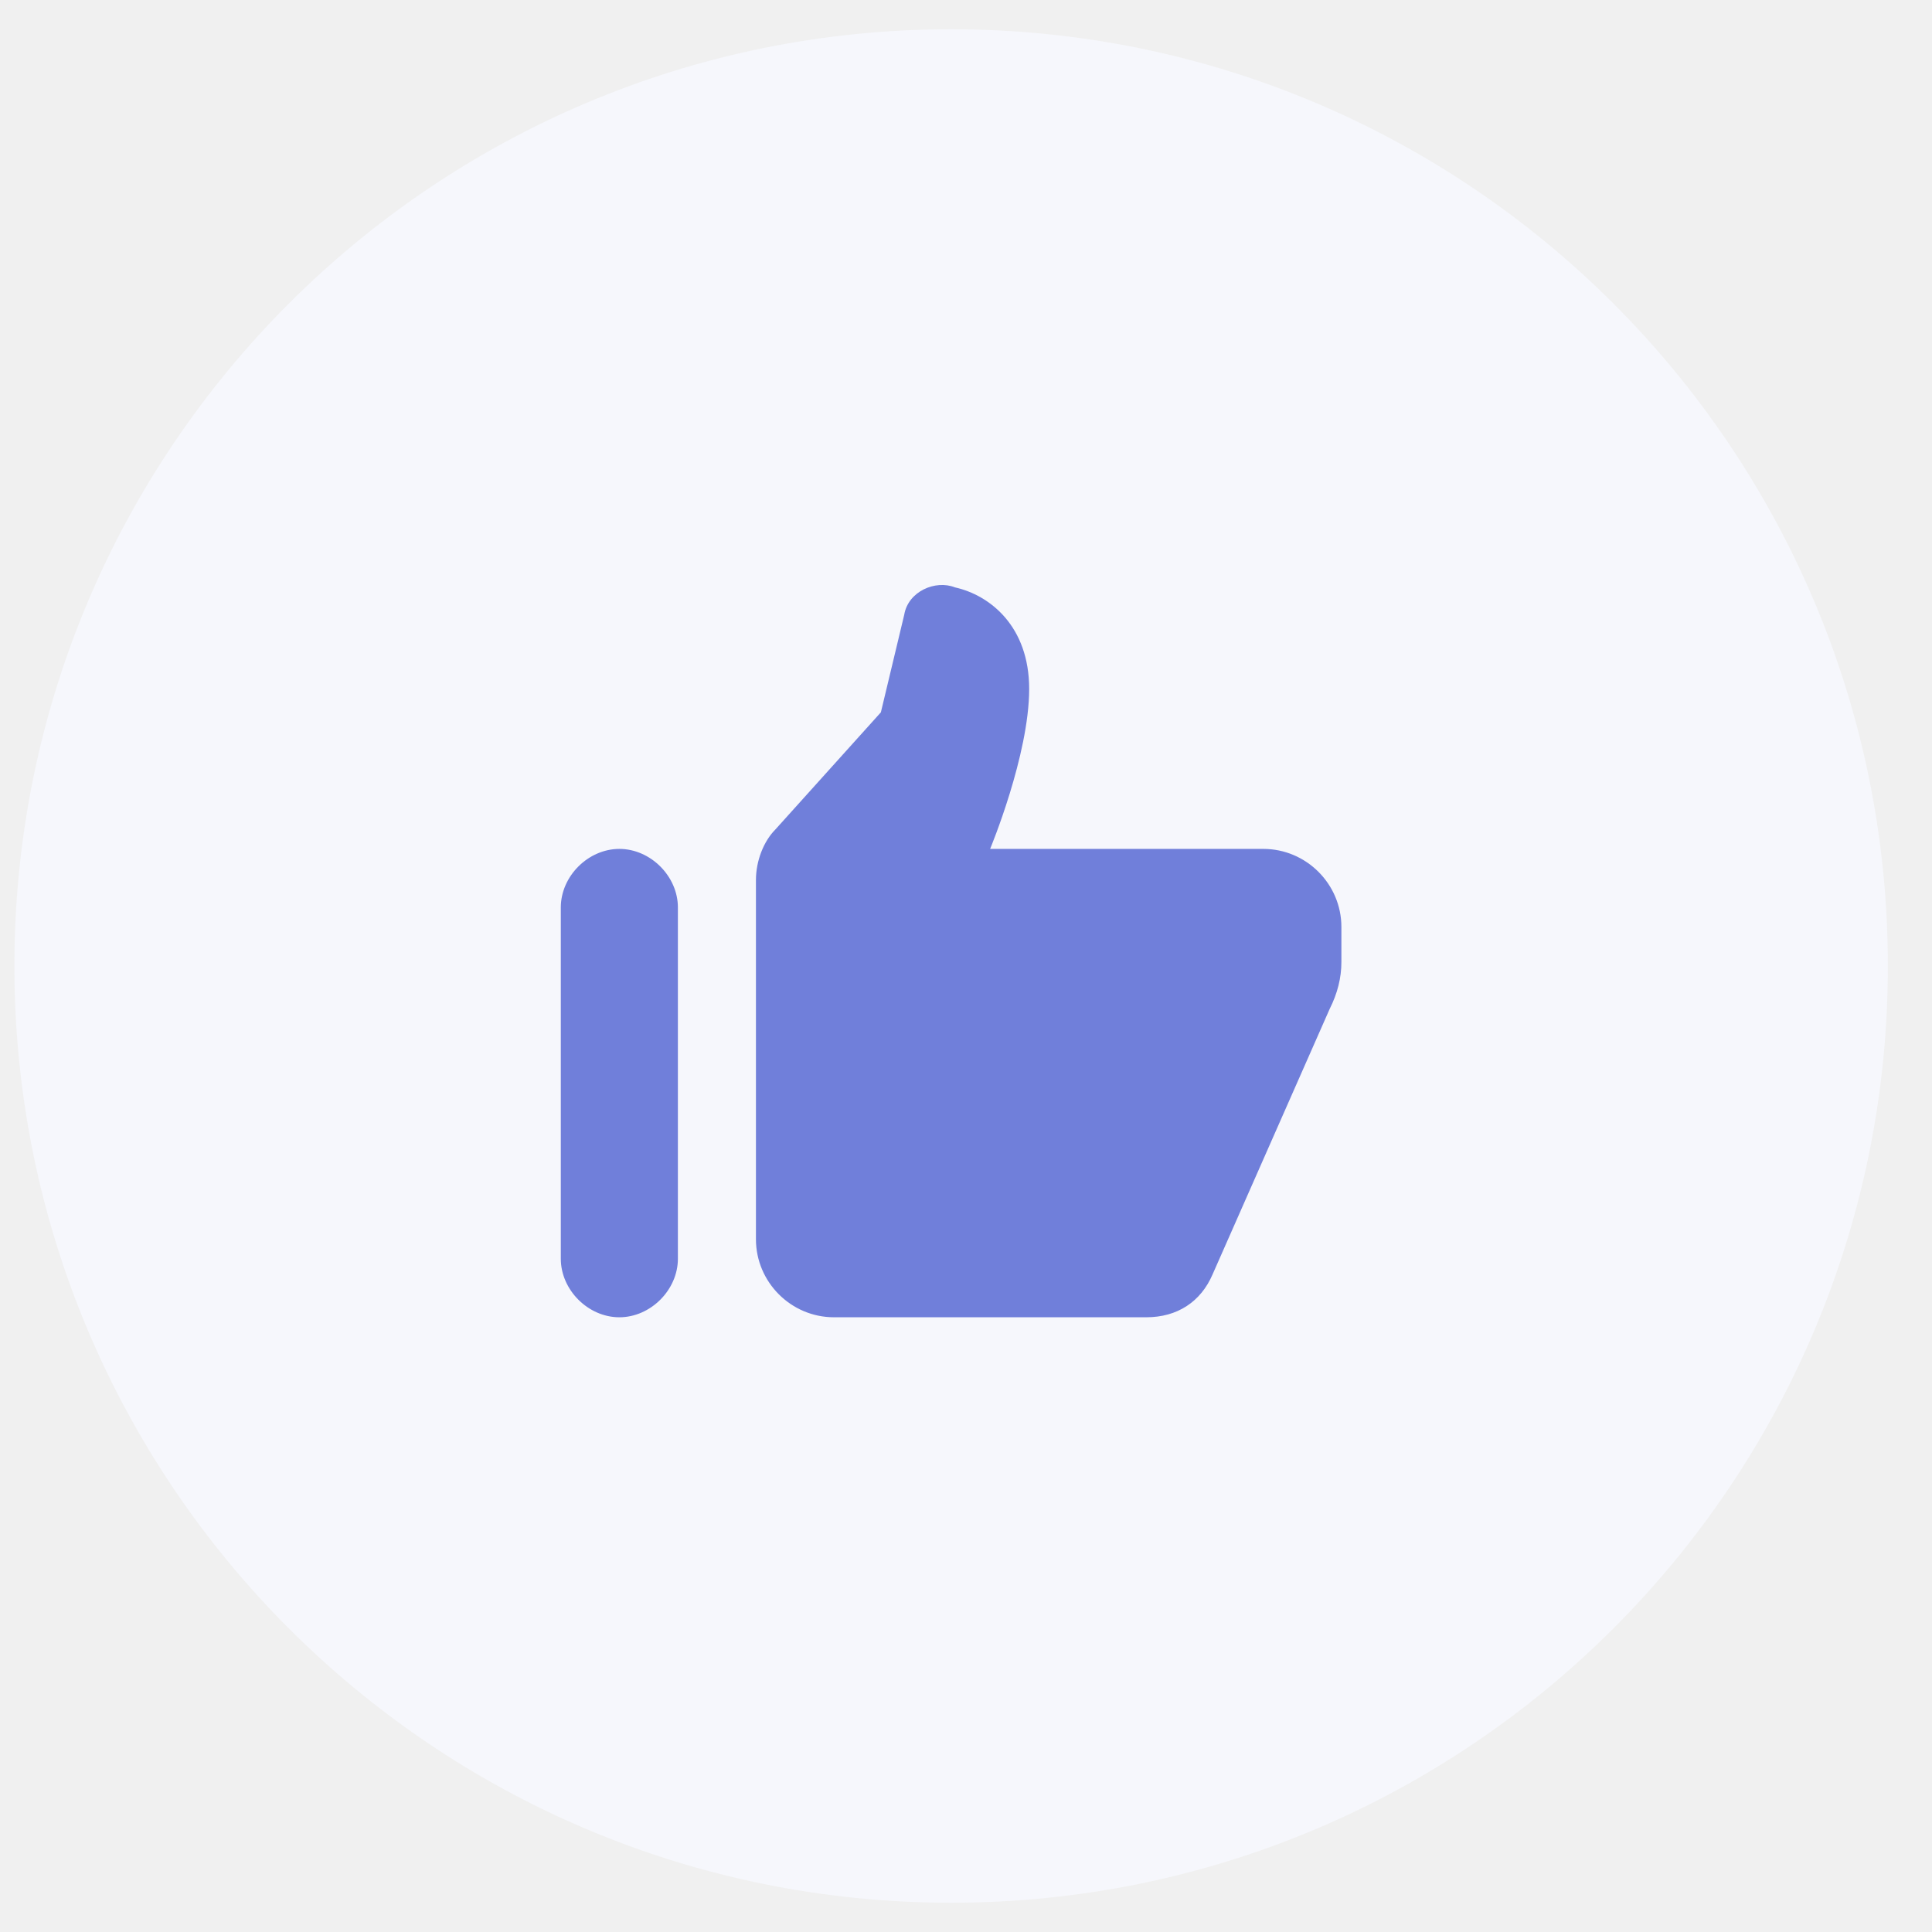
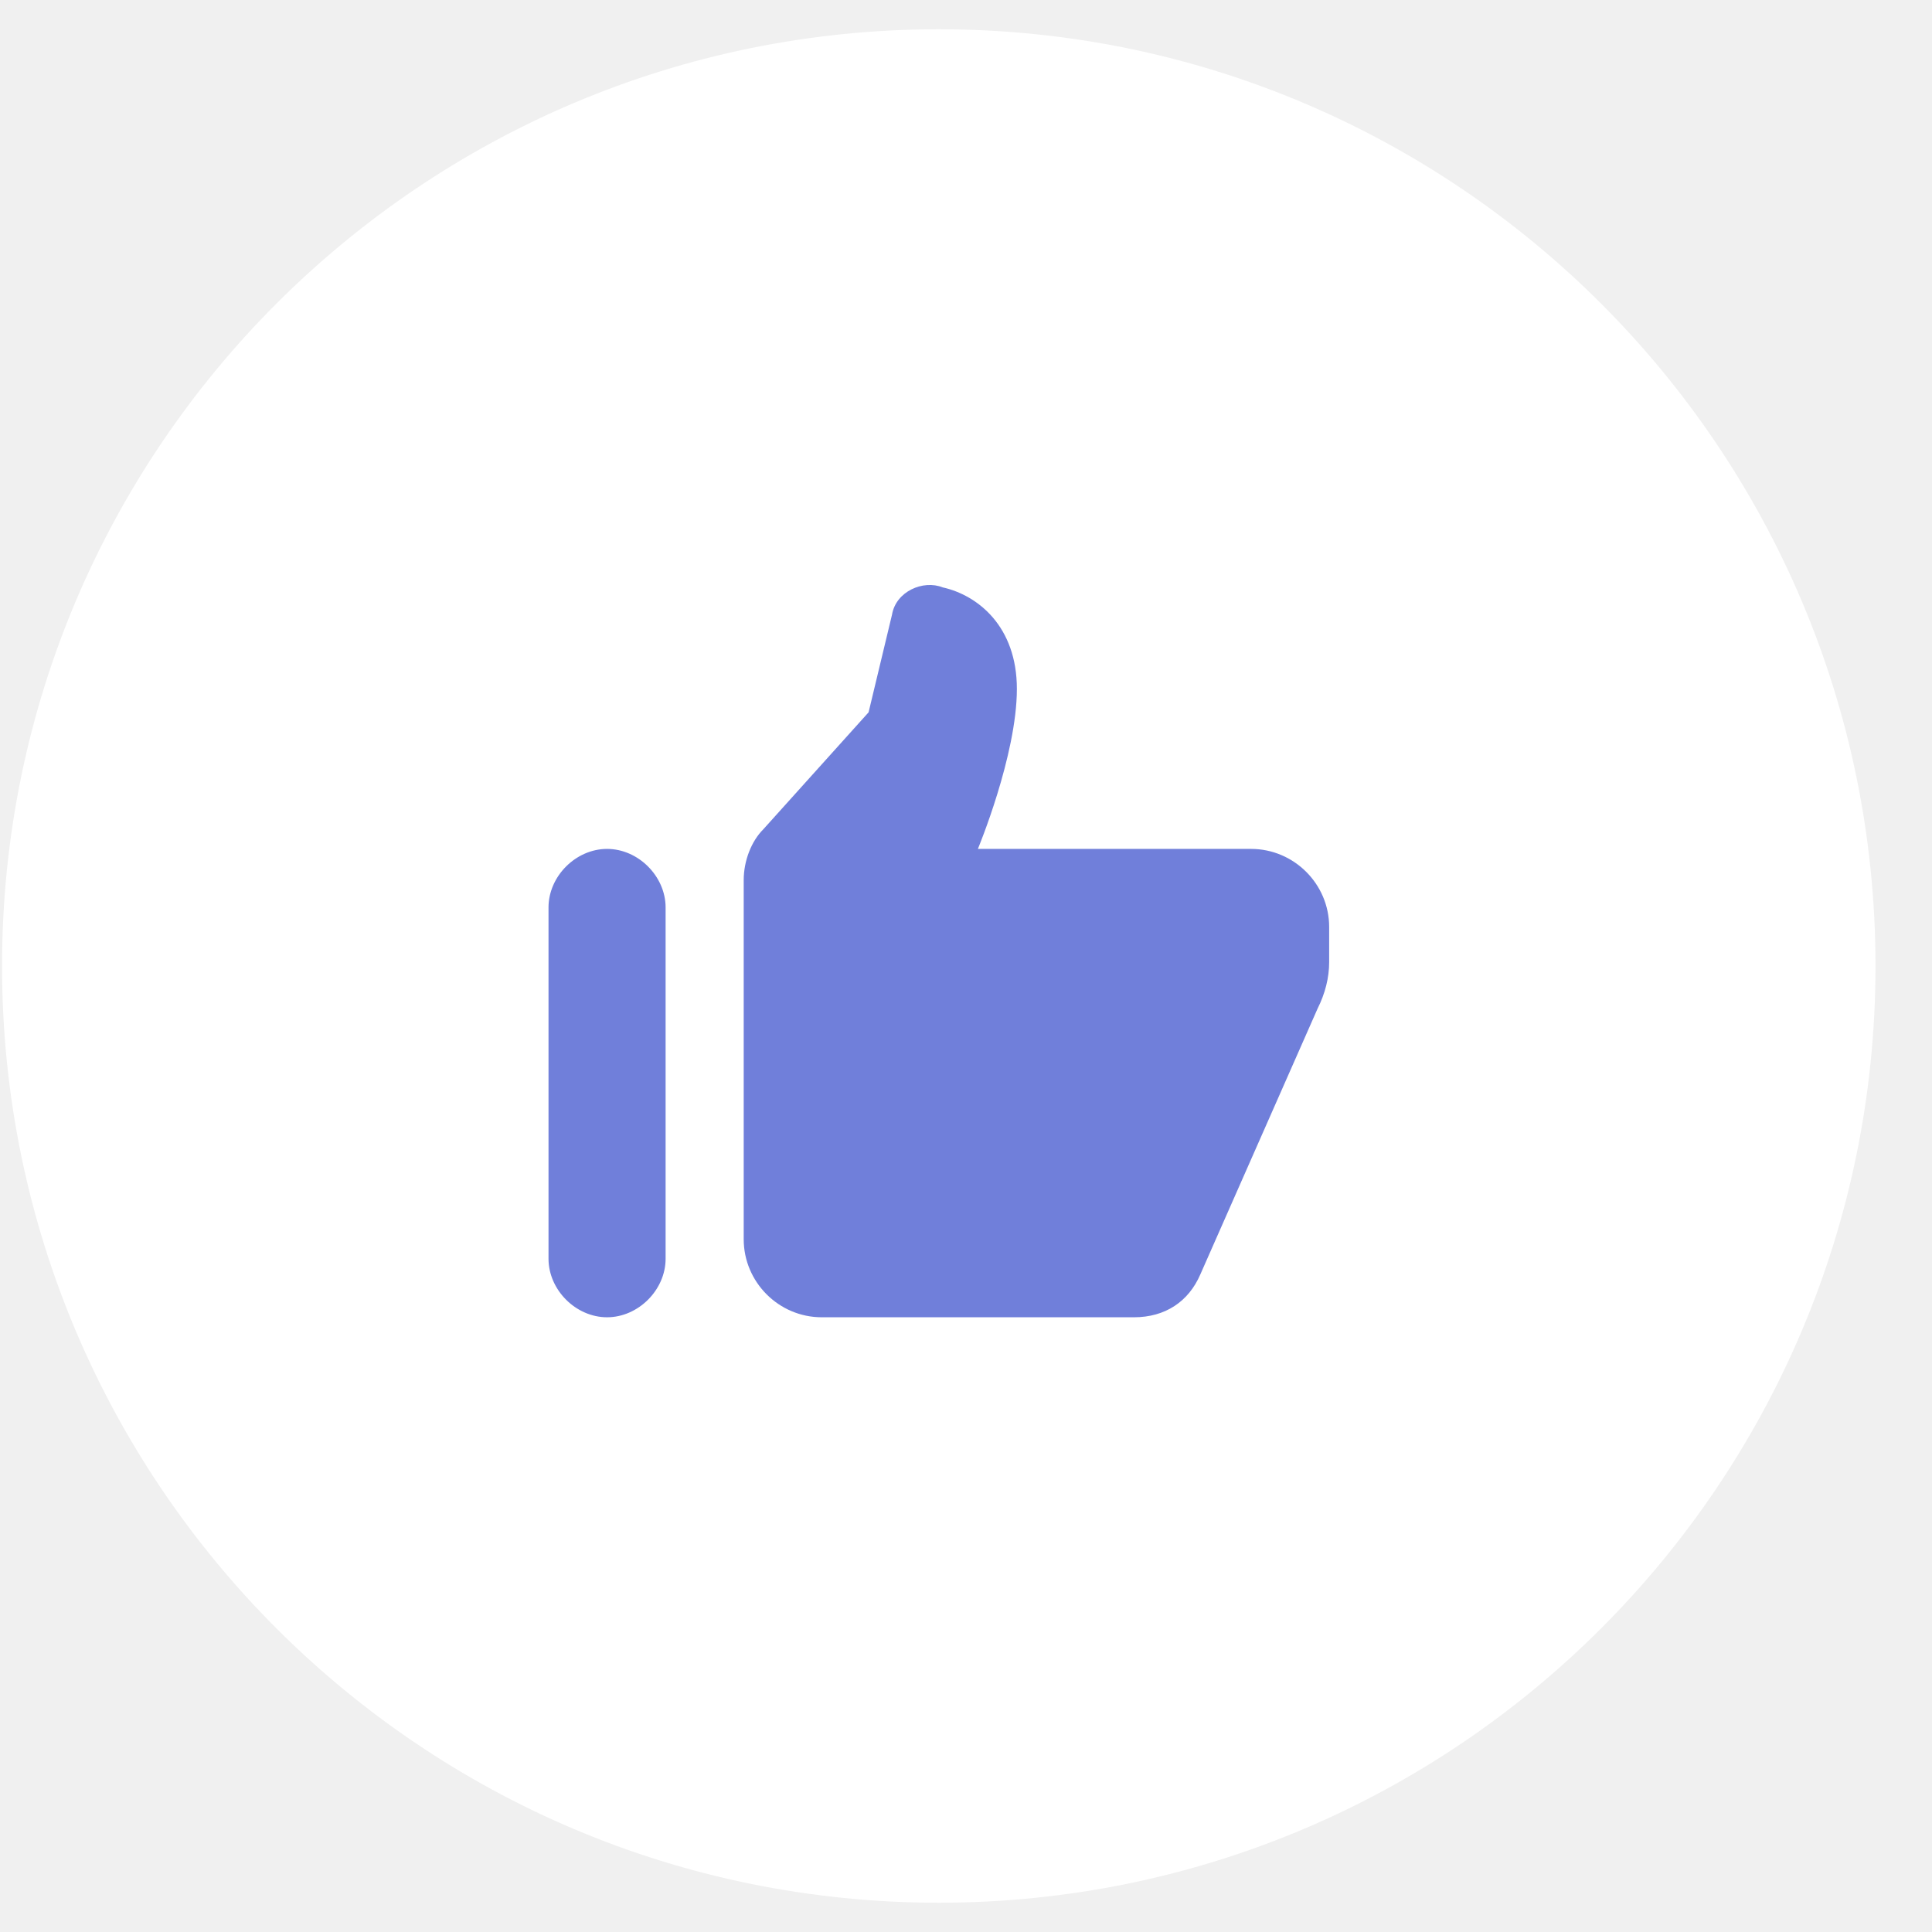
<svg xmlns="http://www.w3.org/2000/svg" width="33" height="33" viewBox="0 0 33 33" fill="none">
-   <rect x="0.246" y="0.5" width="32" height="32" rx="16" fill="#F6F7FC" />
-   <path d="M10.579 14.5C11.112 14.5 11.579 14.967 11.579 15.5V21.5C11.579 22.033 11.112 22.5 10.579 22.5C10.046 22.5 9.579 22.033 9.579 21.5V15.5C9.579 14.967 10.046 14.5 10.579 14.5ZM19.579 22.5H14.245C13.512 22.5 12.912 21.9 12.912 21.167V15.033C12.912 14.7 13.046 14.367 13.245 14.167L15.046 12.167L15.445 10.5C15.512 10.1 15.979 9.9 16.312 10.033C16.912 10.167 17.579 10.7 17.579 11.767C17.579 12.9 16.912 14.5 16.912 14.5H21.579C22.312 14.5 22.912 15.1 22.912 15.833V16.433C22.912 16.7 22.846 16.967 22.712 17.233L20.712 21.767C20.512 22.233 20.112 22.5 19.579 22.5Z" fill="#707FDA" />
+   <rect x="0.035" y="0.5" width="32" height="32" rx="16" fill="white" />
+   <path d="M10.369 14.5C10.902 14.5 11.369 14.967 11.369 15.5V21.5C11.369 22.033 10.902 22.5 10.369 22.5C9.836 22.5 9.369 22.033 9.369 21.5V15.5C9.369 14.967 9.836 14.5 10.369 14.5ZM19.369 22.5H14.036C13.303 22.5 12.703 21.9 12.703 21.167V15.033C12.703 14.7 12.836 14.367 13.036 14.167L14.836 12.167L15.236 10.5C15.303 10.1 15.769 9.9 16.102 10.033C16.703 10.167 17.369 10.7 17.369 11.767C17.369 12.9 16.703 14.5 16.703 14.5H21.369C22.102 14.5 22.703 15.1 22.703 15.833V16.433C22.703 16.7 22.636 16.967 22.503 17.233L20.503 21.767C20.302 22.233 19.902 22.5 19.369 22.5Z" fill="#707FDA" />
</svg>
